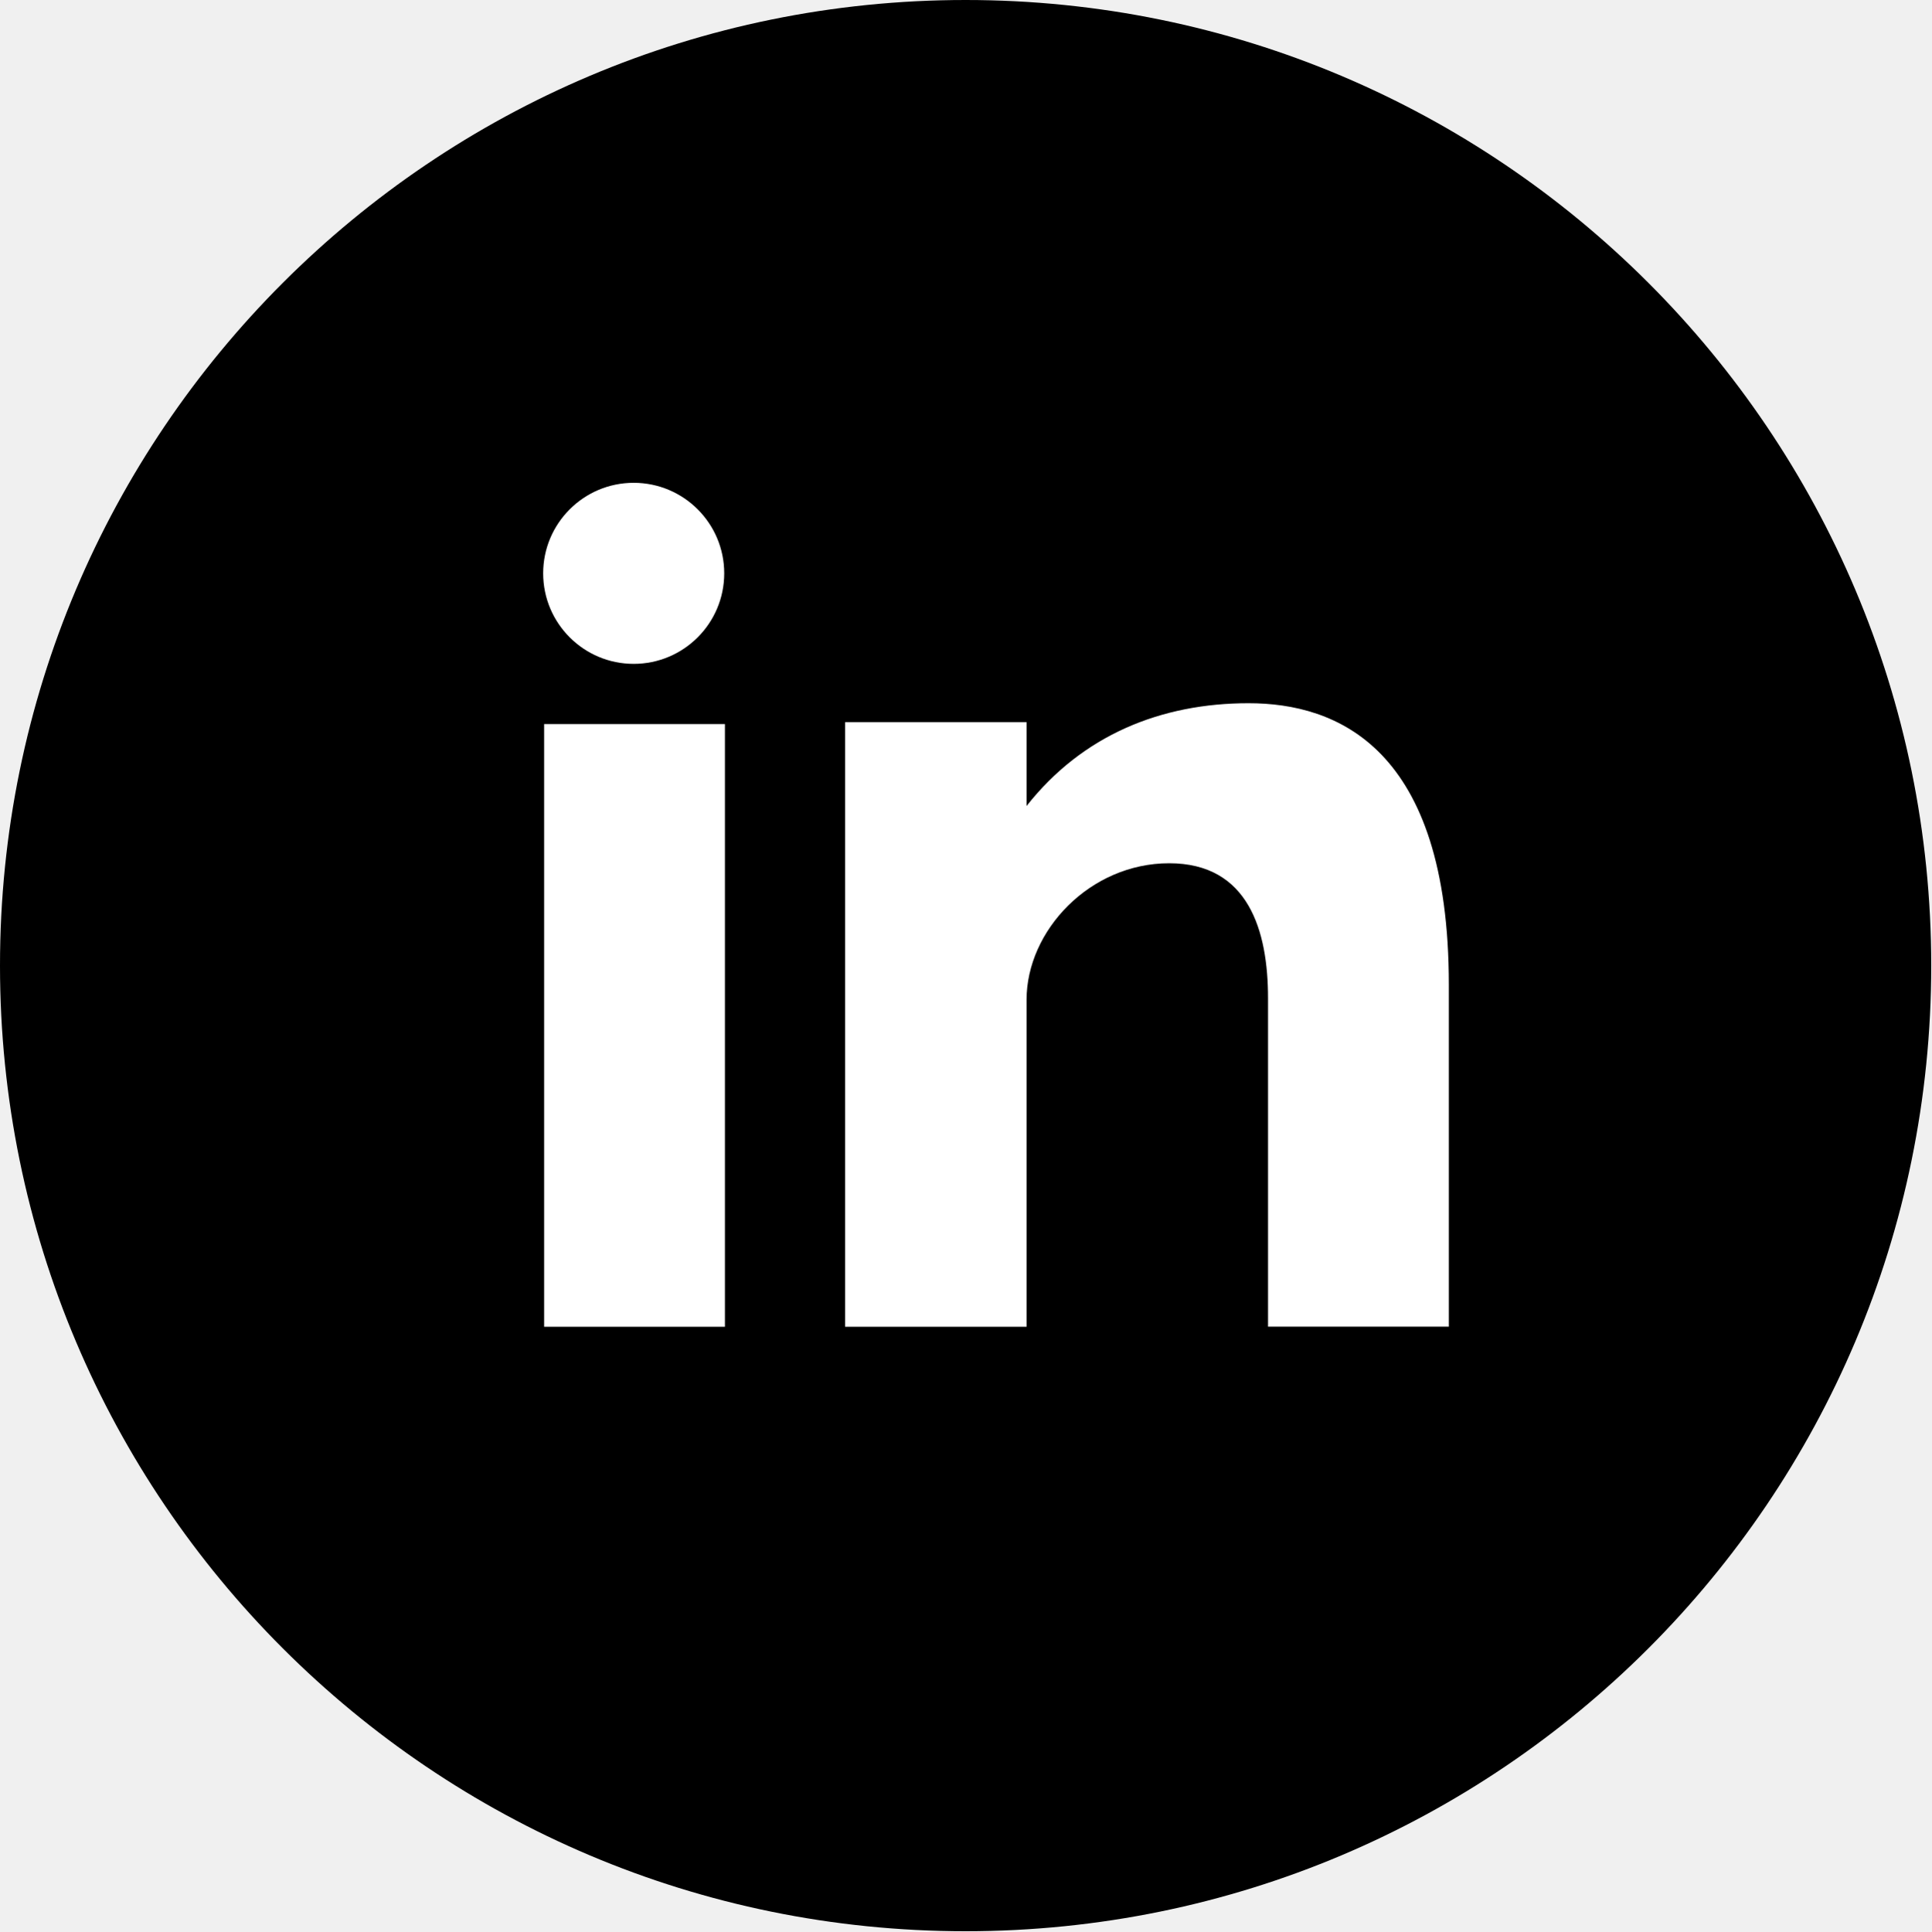
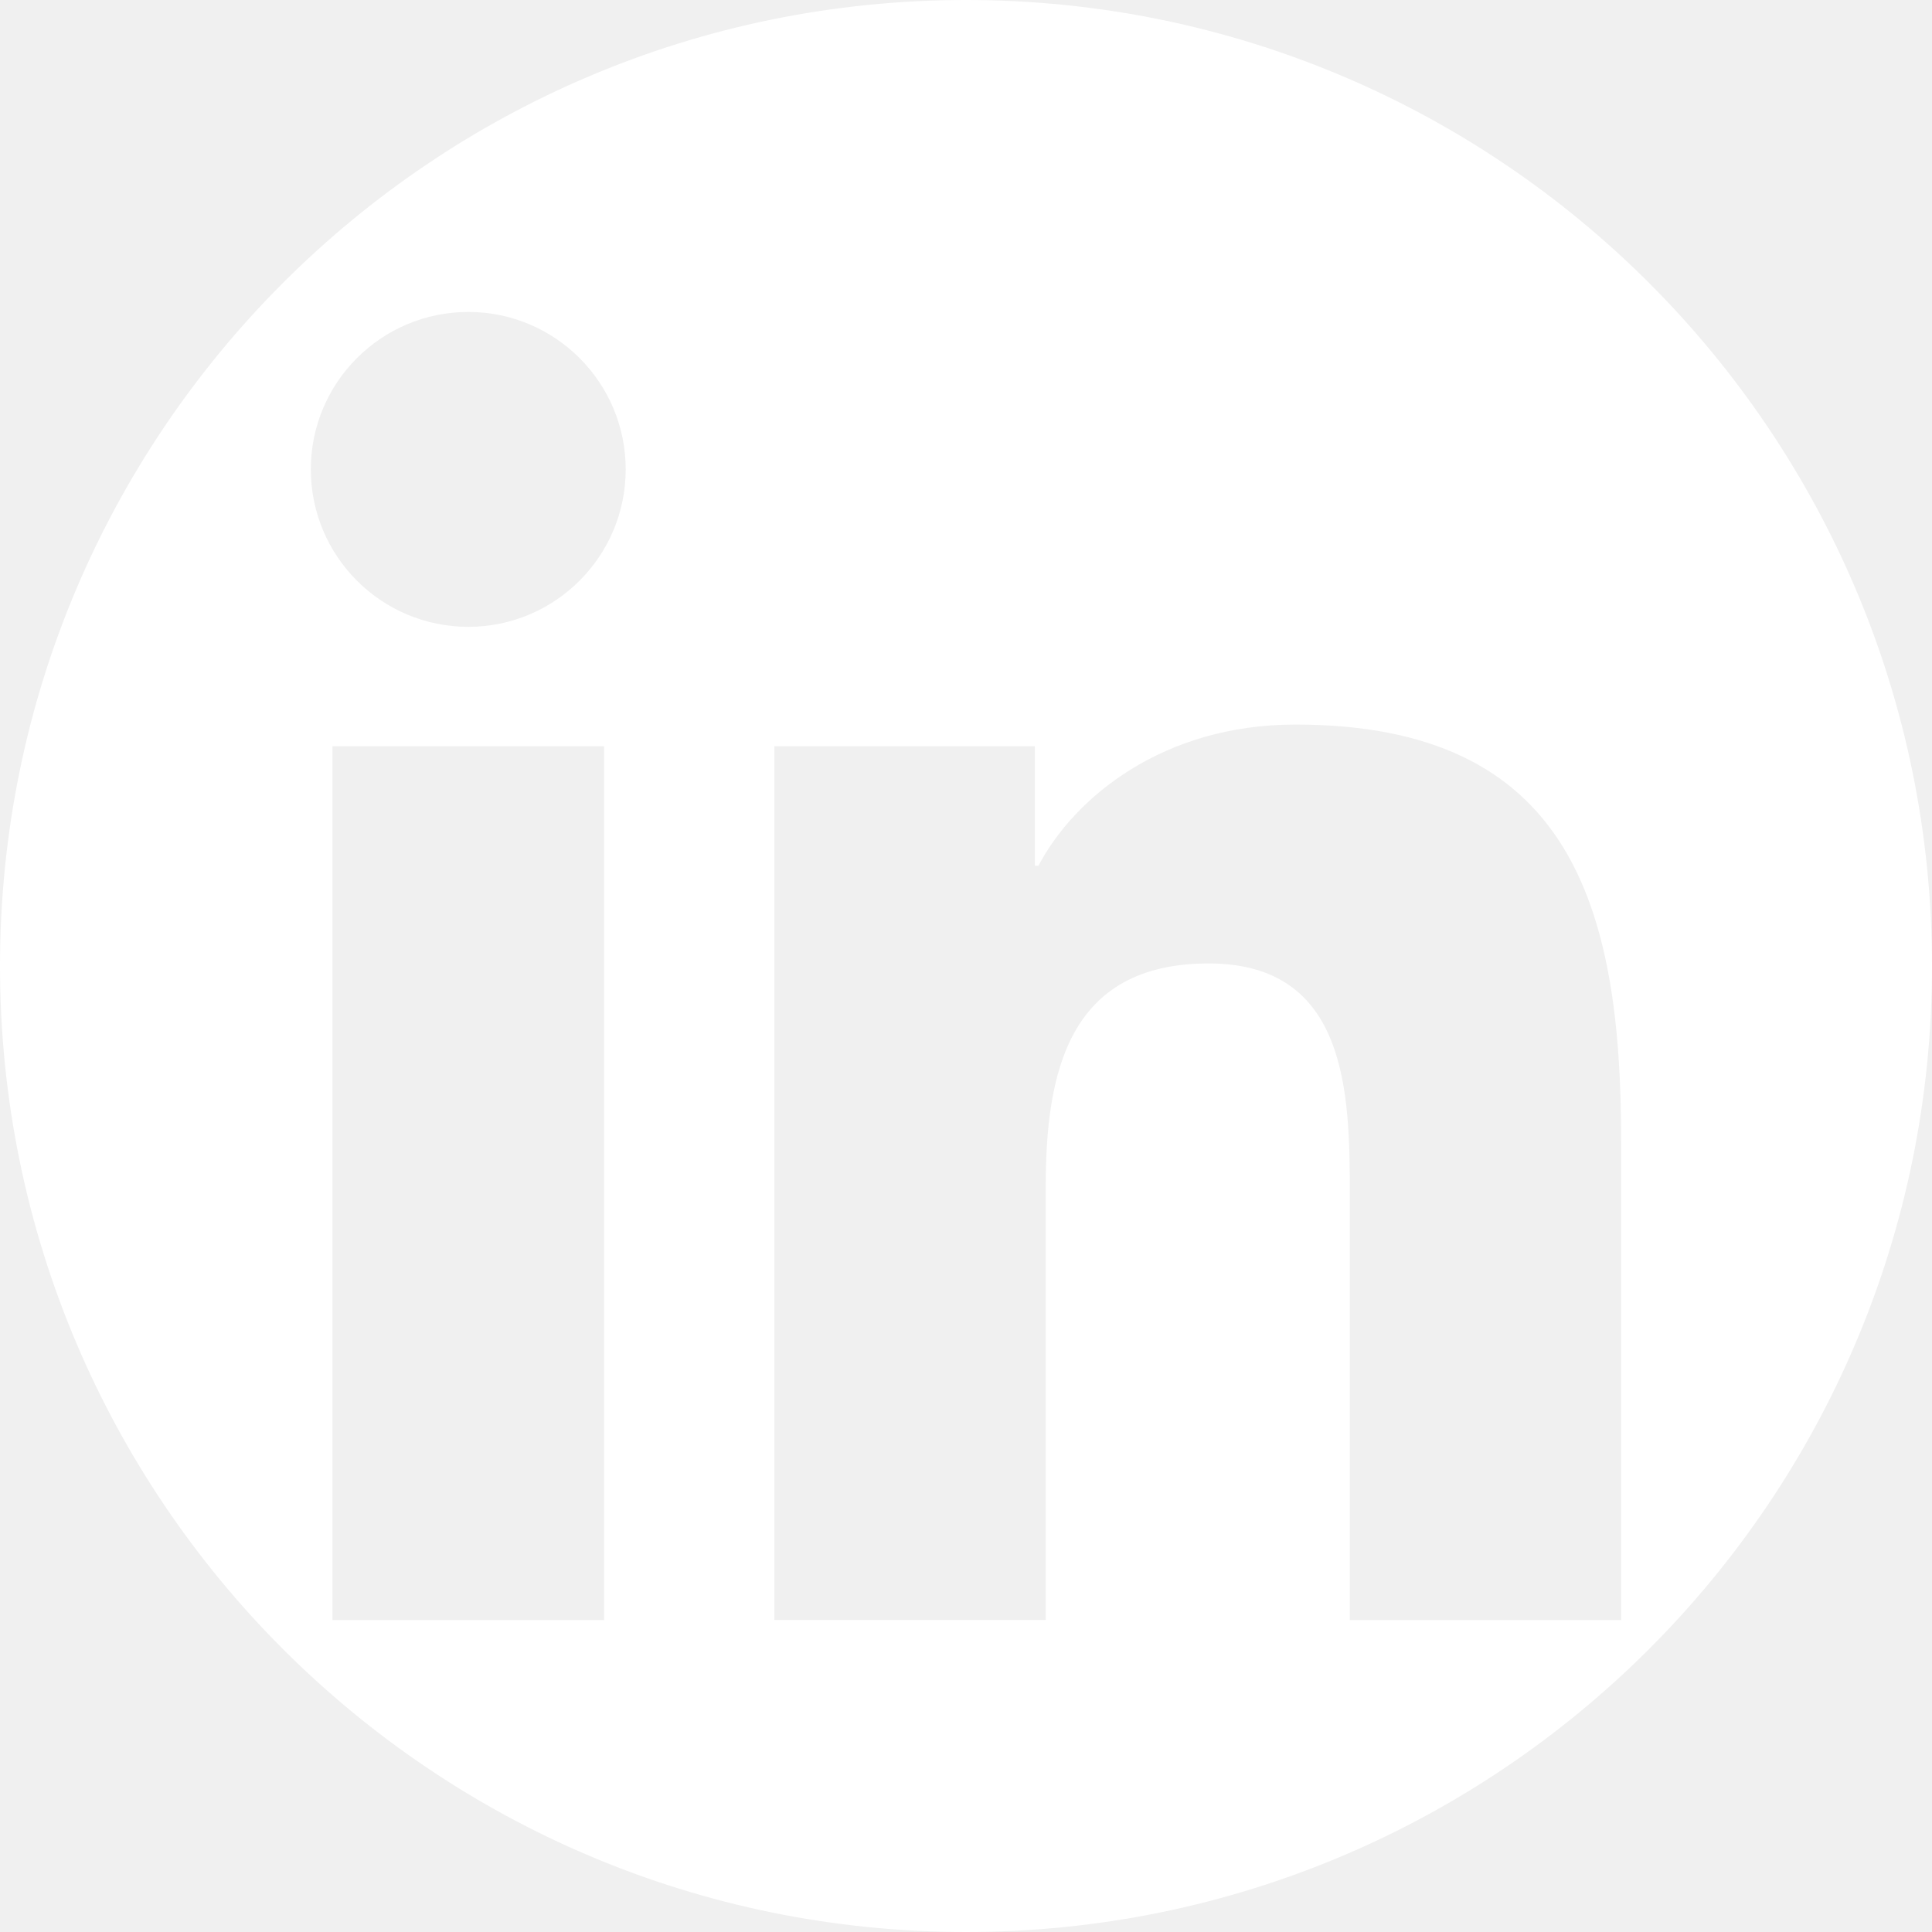
- <svg xmlns="http://www.w3.org/2000/svg" version="1.1" id="Layer_1" x="0px" y="0px" viewBox="0 0 291.319 291.319" style="enable-background:new 0 0 291.319 291.319;" xml:space="preserve">
+ <svg xmlns="http://www.w3.org/2000/svg" version="1.1" id="Capa_1" x="0px" y="0px" width="97.75px" height="97.75px" viewBox="0 0 97.75 97.75" style="enable-background:new 0 0 97.75 97.75;" xml:space="preserve">
  <g>
-     <path style="fill:#00000;" d="M145.659,0c80.45,0,145.66,65.219,145.66,145.66s-65.21,145.659-145.66,145.659S0,226.1,0,145.66   S65.21,0,145.659,0z" />
-     <path style="fill:#FFFFFF;" d="M82.079,200.136h27.275v-90.91H82.079V200.136z M188.338,106.077   c-13.237,0-25.081,4.834-33.483,15.504v-12.654H127.48v91.21h27.375v-49.324c0-10.424,9.55-20.593,21.512-20.593   s14.912,10.169,14.912,20.338v49.57h27.275v-51.6C218.553,112.686,201.584,106.077,188.338,106.077z M95.589,100.141   c7.538,0,13.656-6.118,13.656-13.656S103.127,72.83,95.589,72.83s-13.656,6.118-13.656,13.656S88.051,100.141,95.589,100.141z" />
+     <path style="fill:#FFFFFF;" d="M48.875,0C21.882,0,0,21.882,0,48.875S21.882,97.75,48.875,97.75S97.75,75.868,97.75,48.875S75.868,0,48.875,0z    M30.562,81.966h-13.74V37.758h13.74V81.966z M23.695,31.715c-4.404,0-7.969-3.57-7.969-7.968c0.001-4.394,3.565-7.964,7.969-7.964   c4.392,0,7.962,3.57,7.962,7.964C31.657,28.146,28.086,31.715,23.695,31.715z M82.023,81.966H68.294V60.467   c0-5.127-0.095-11.721-7.142-11.721c-7.146,0-8.245,5.584-8.245,11.35v21.869H39.179V37.758h13.178v6.041h0.185   c1.835-3.476,6.315-7.14,13-7.14c13.913,0,16.481,9.156,16.481,21.059V81.966z" />
  </g>
  <g>
</g>
  <g>
</g>
  <g>
</g>
  <g>
</g>
  <g>
</g>
  <g>
</g>
  <g>
</g>
  <g>
</g>
  <g>
</g>
  <g>
</g>
  <g>
</g>
  <g>
</g>
  <g>
</g>
  <g>
</g>
  <g>
</g>
</svg>
